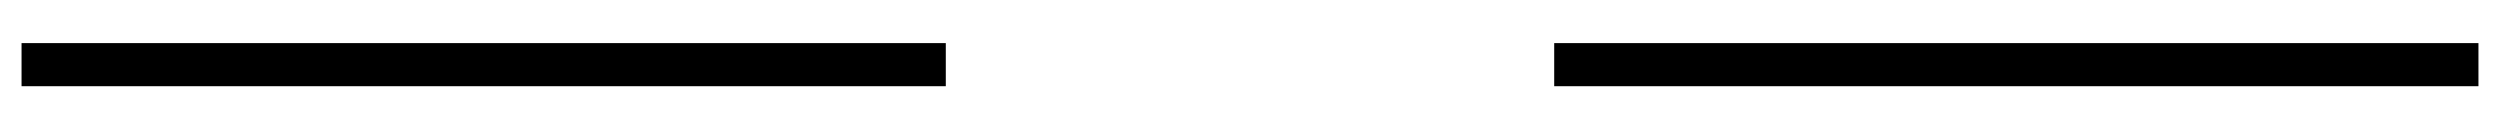
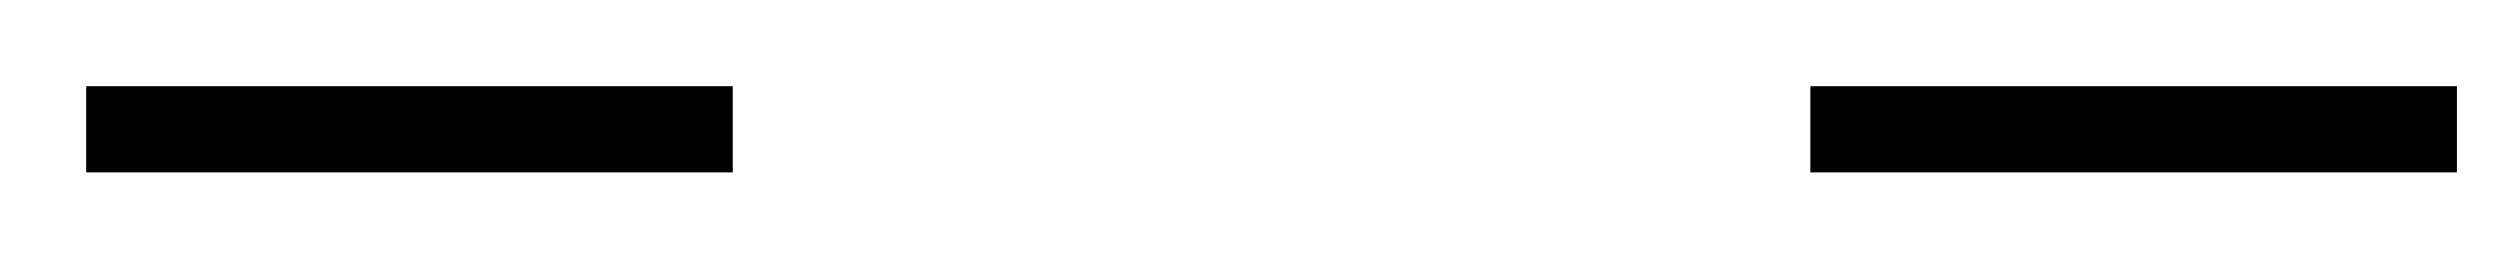
- <svg xmlns="http://www.w3.org/2000/svg" version="1.1" width="116px" height="6px" viewBox="512 744  116 6">
-   <g transform="matrix(-1 0 0 -1 1140 1494 )">
-     <path d="M 555.885 747  L 513 747  M 584.115 747  L 627 747  " stroke-width="2" stroke="#000000" fill="none" />
+ <svg xmlns="http://www.w3.org/2000/svg" version="1.1" width="58px" height="6px" viewBox="468 788  58 6">
+   <g transform="matrix(0 1 -1 0 1288 294 )">
+     <path d="M 497 778  L 497 763  M 497 803  L 497 818  " stroke-width="2" stroke="#000000" fill="none" />
  </g>
</svg>
